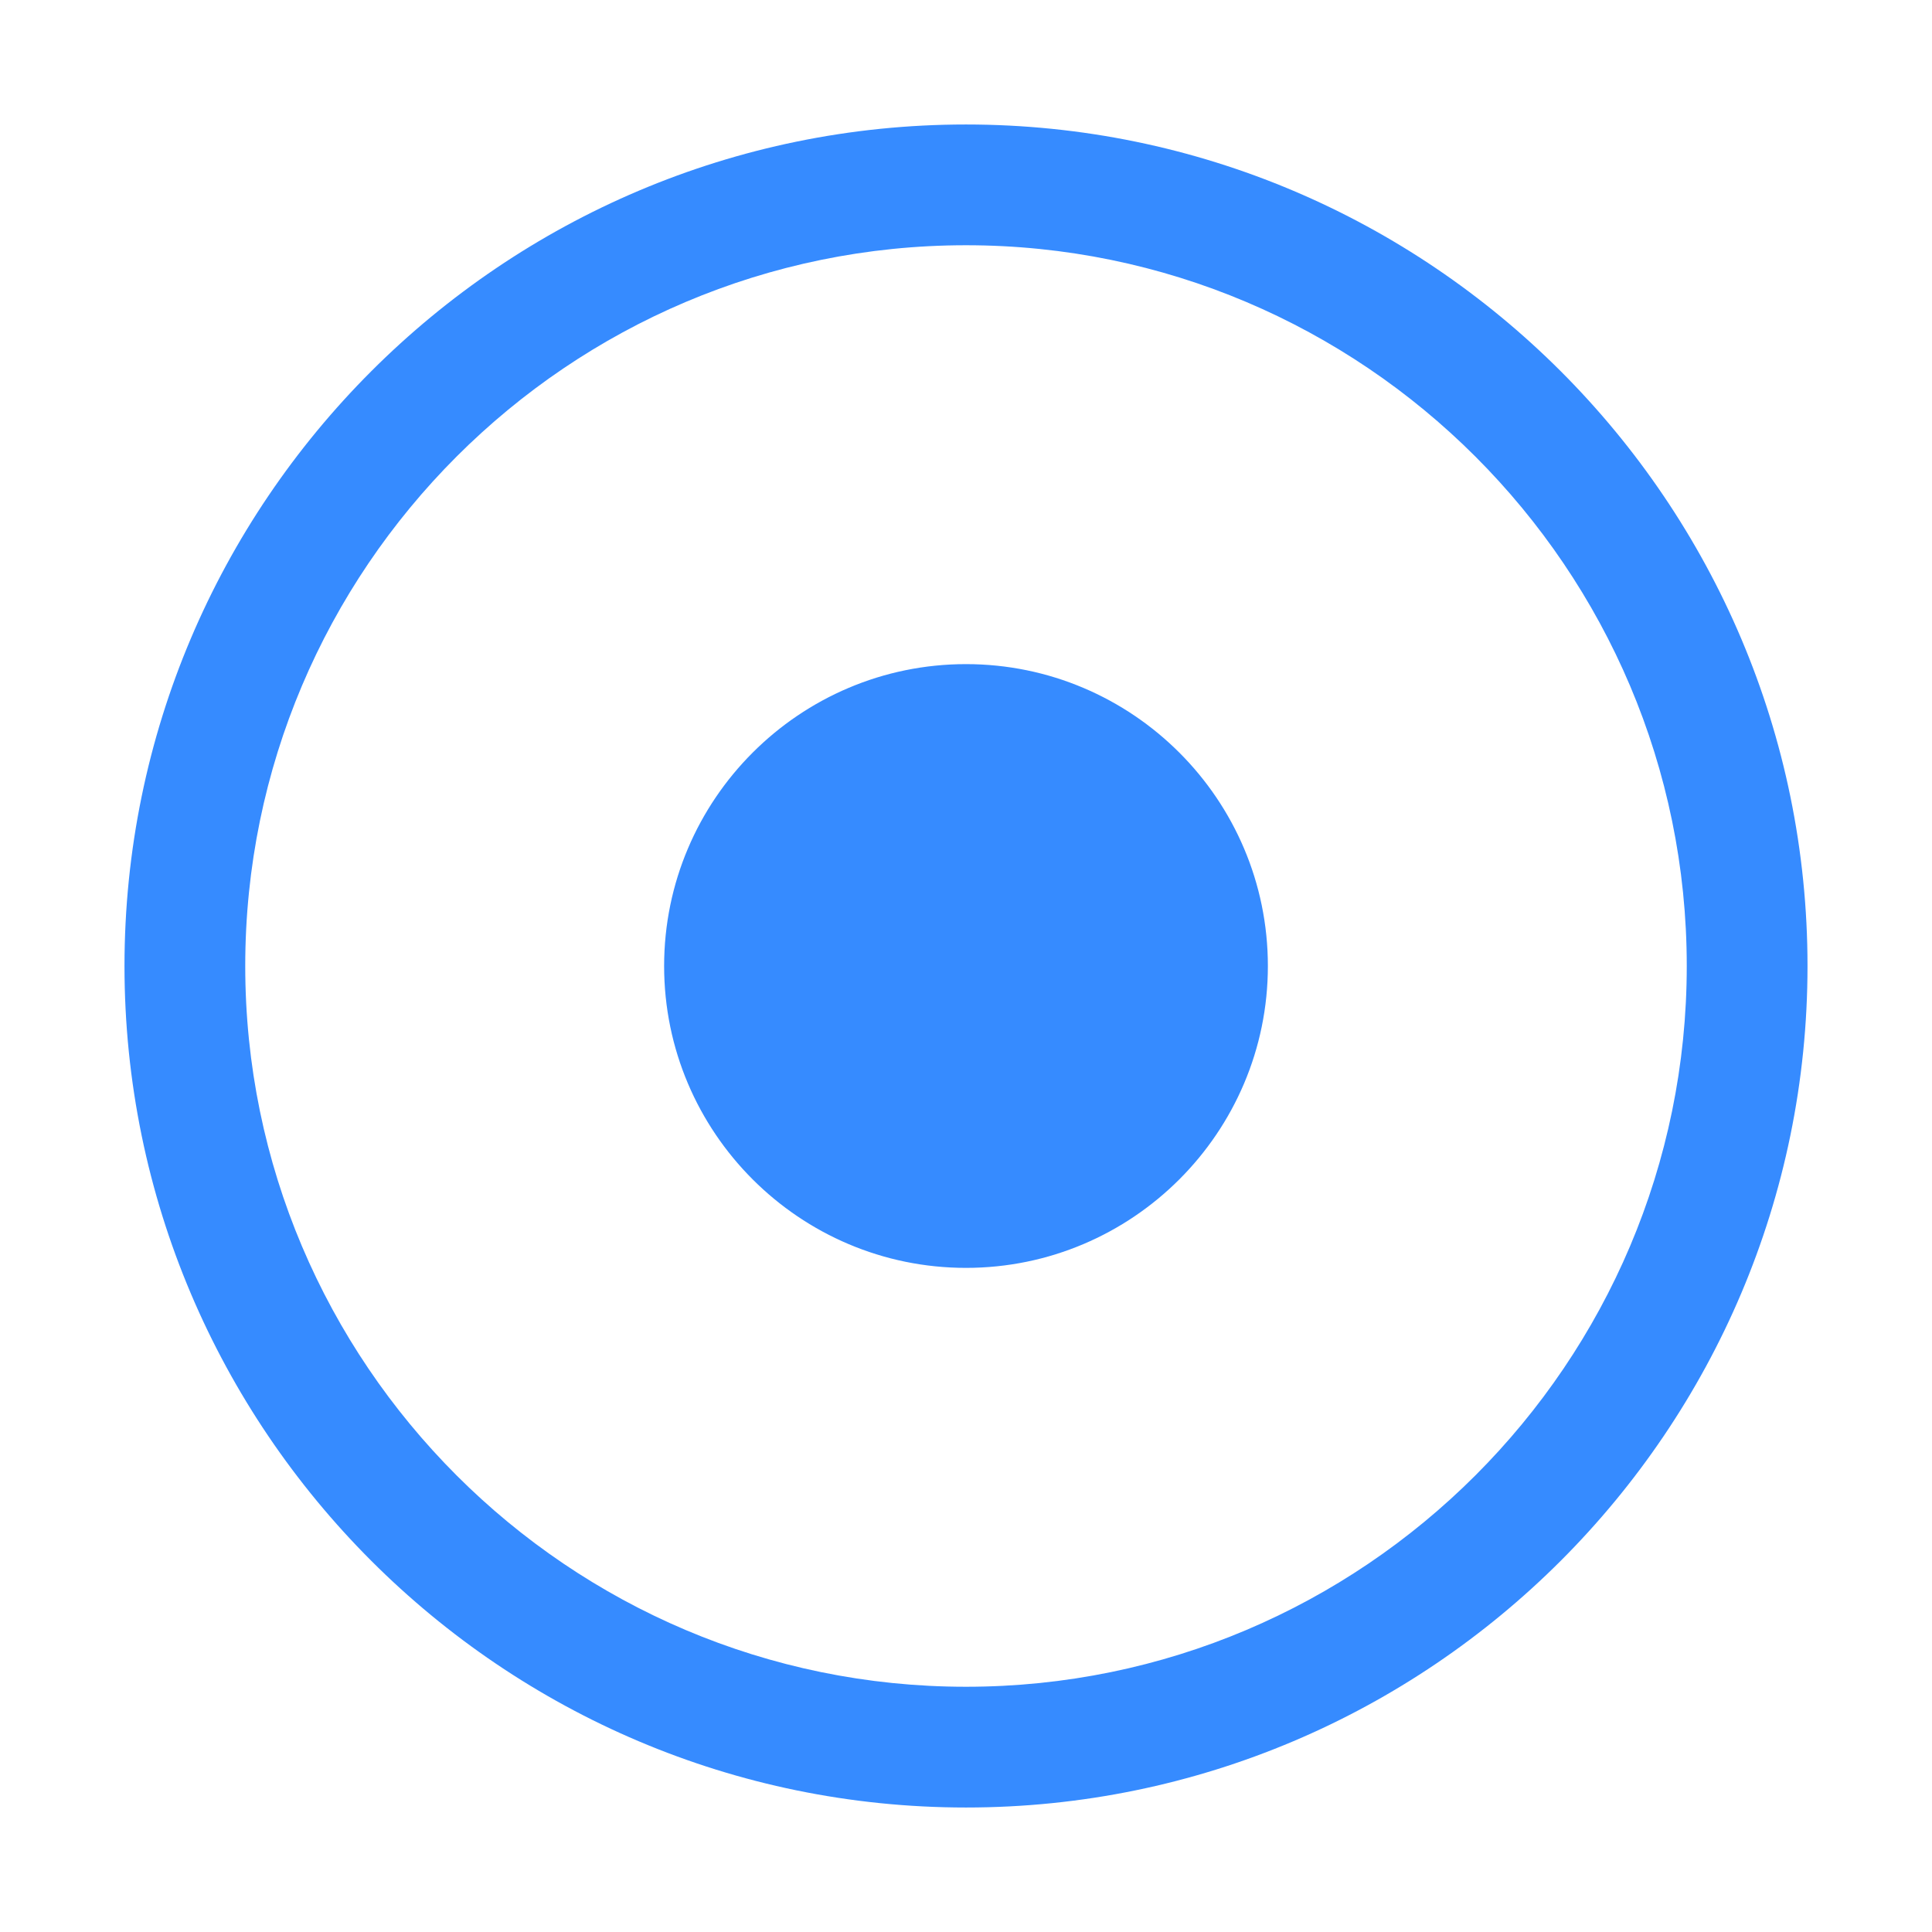
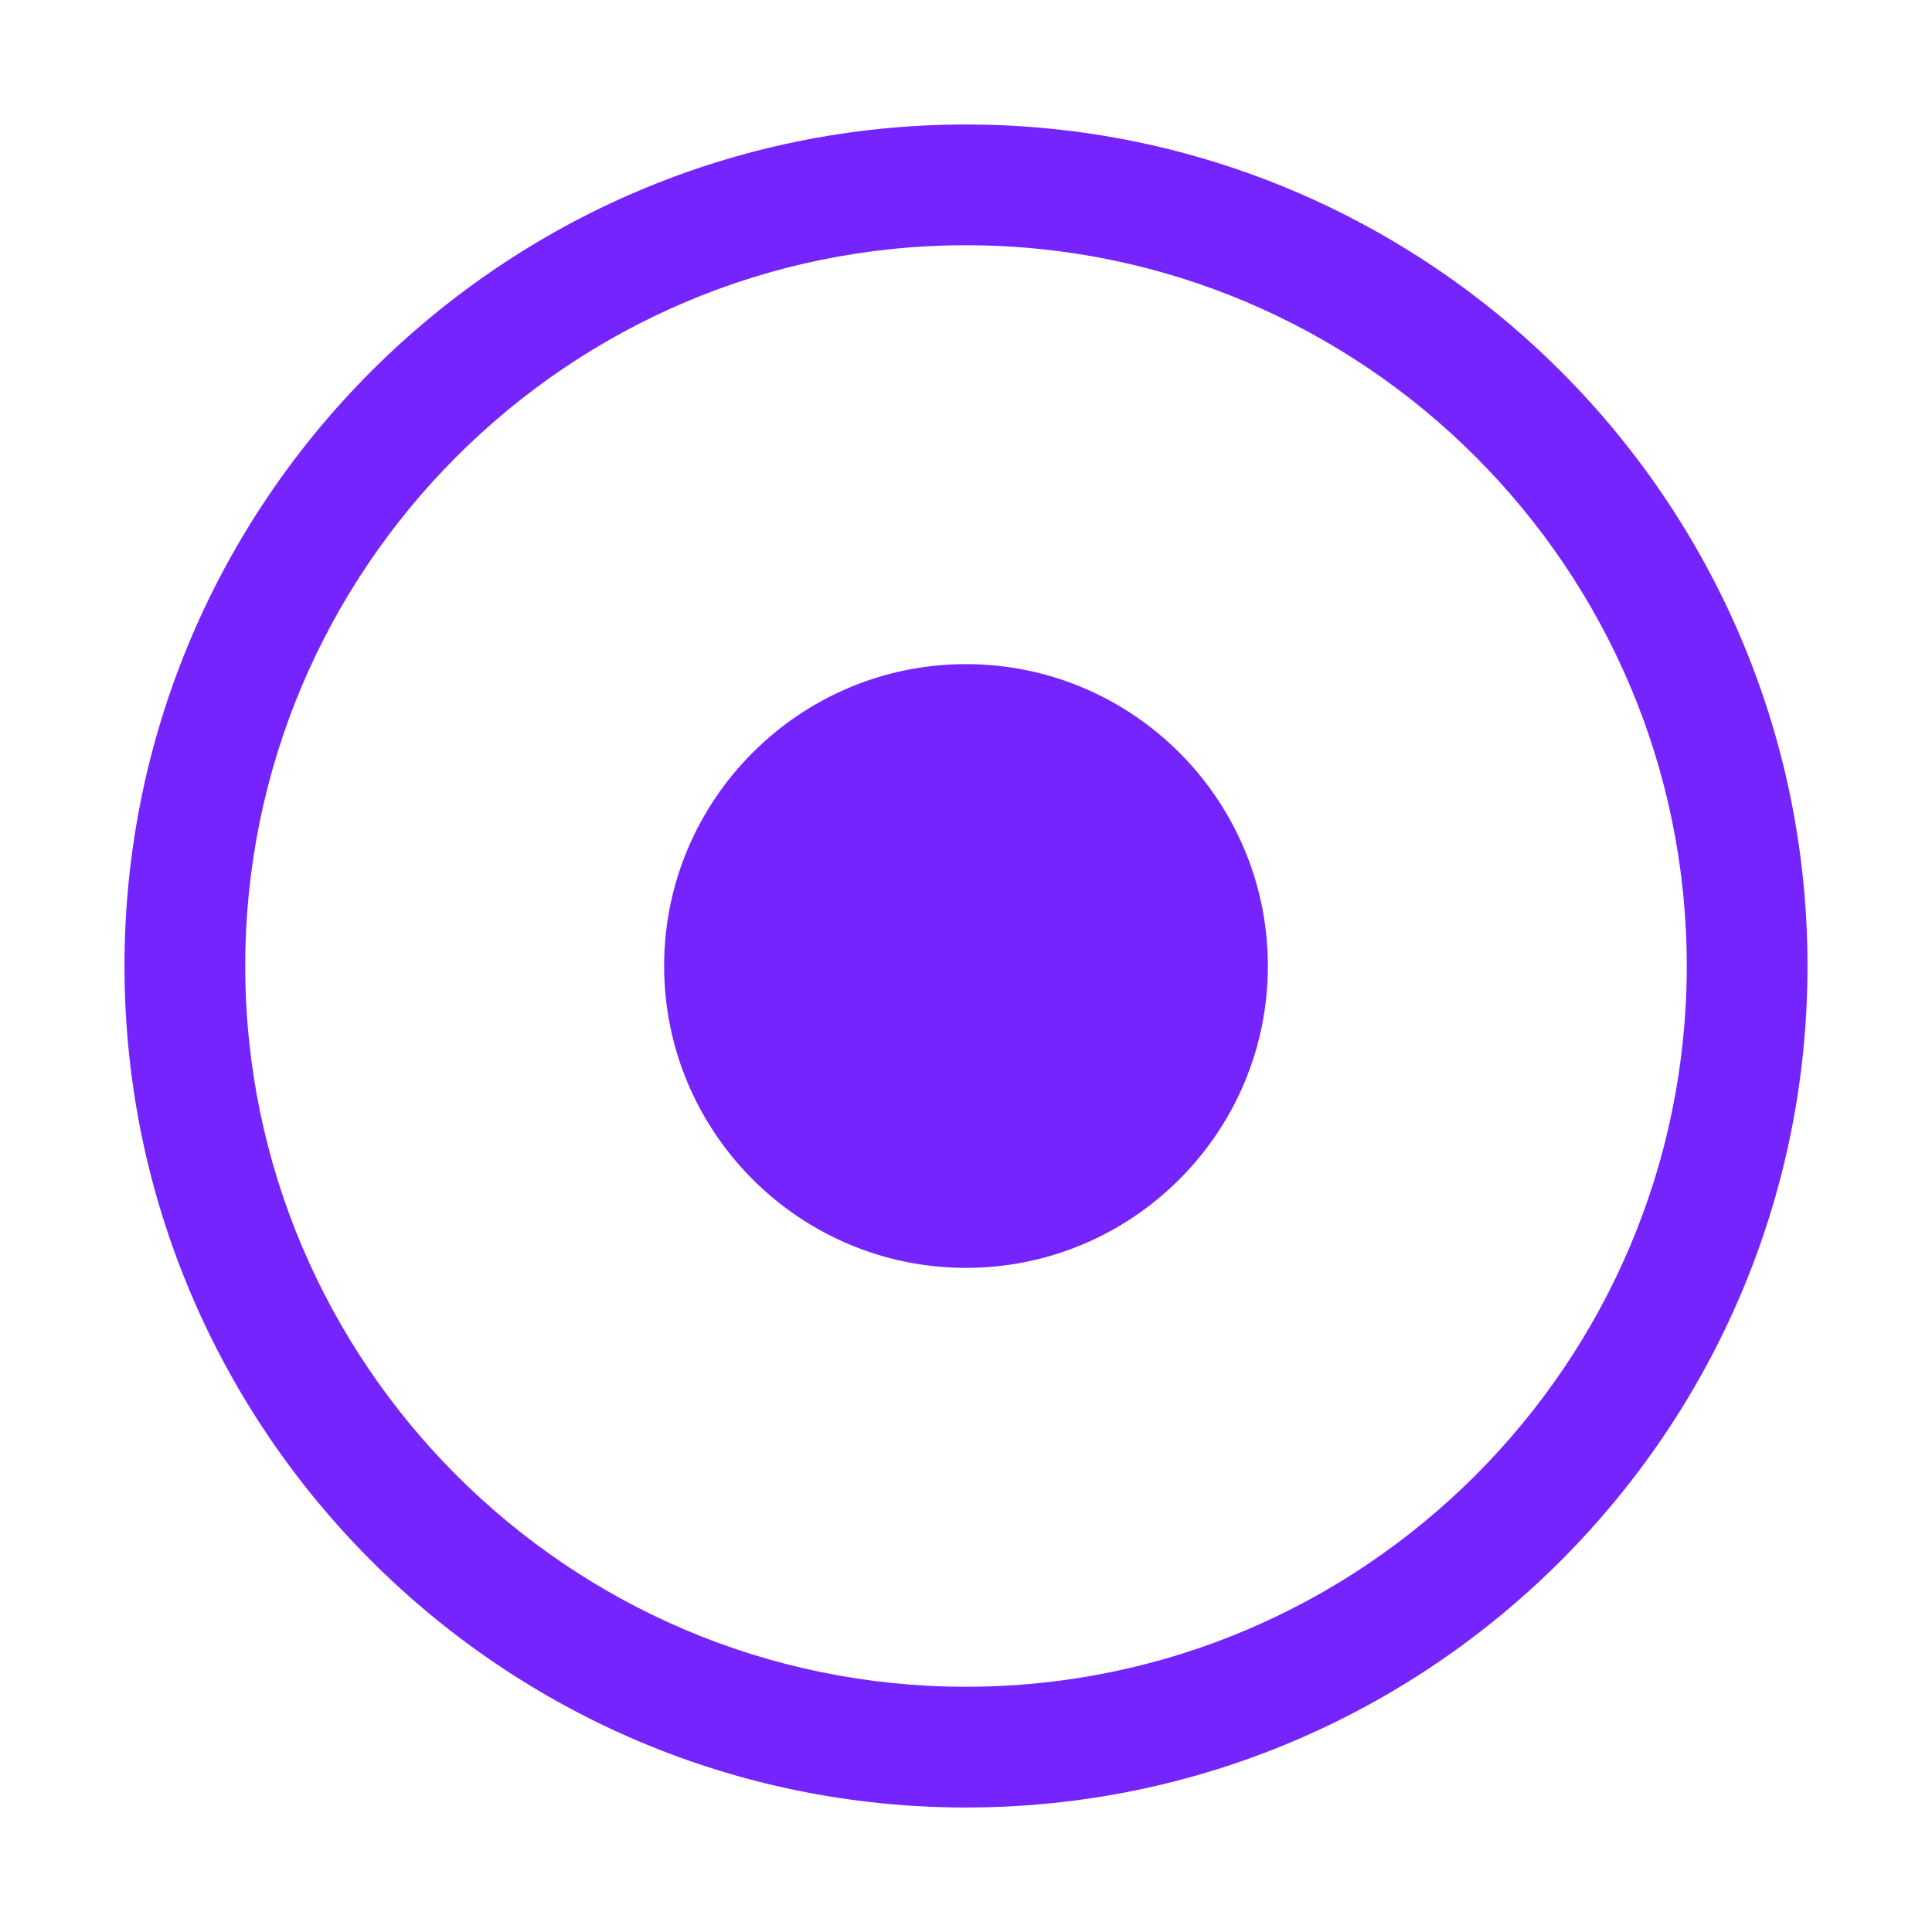
<svg xmlns="http://www.w3.org/2000/svg" class="icon" width="26px" height="26.00px" viewBox="0 0 1024 1024" version="1.1">
-   <path d="M512 65.983C266.08 65.983 65.983 266.08 65.983 512c0 245.952 200.065 446.017 446.017 446.017S958.017 757.952 958.017 512c0-245.92-200.065-446.017-446.017-446.017z m0 828.034c-210.656 0-382.017-171.392-382.017-382.017 0-210.656 171.36-382.017 382.017-382.017 210.625 0 382.017 171.36 382.017 382.017 0 210.625-171.392 382.017-382.017 382.017zM512 352C423.776 352 352 423.776 352 512s71.774 160 160 160 160-71.774 160-160-71.776-160-160-160z" fill="#368bff" />
+   <path d="M512 65.983C266.08 65.983 65.983 266.08 65.983 512c0 245.952 200.065 446.017 446.017 446.017S958.017 757.952 958.017 512c0-245.92-200.065-446.017-446.017-446.017z m0 828.034c-210.656 0-382.017-171.392-382.017-382.017 0-210.656 171.36-382.017 382.017-382.017 210.625 0 382.017 171.36 382.017 382.017 0 210.625-171.392 382.017-382.017 382.017zM512 352C423.776 352 352 423.776 352 512s71.774 160 160 160 160-71.774 160-160-71.776-160-160-160z" fill="#7624fe" />
</svg>
